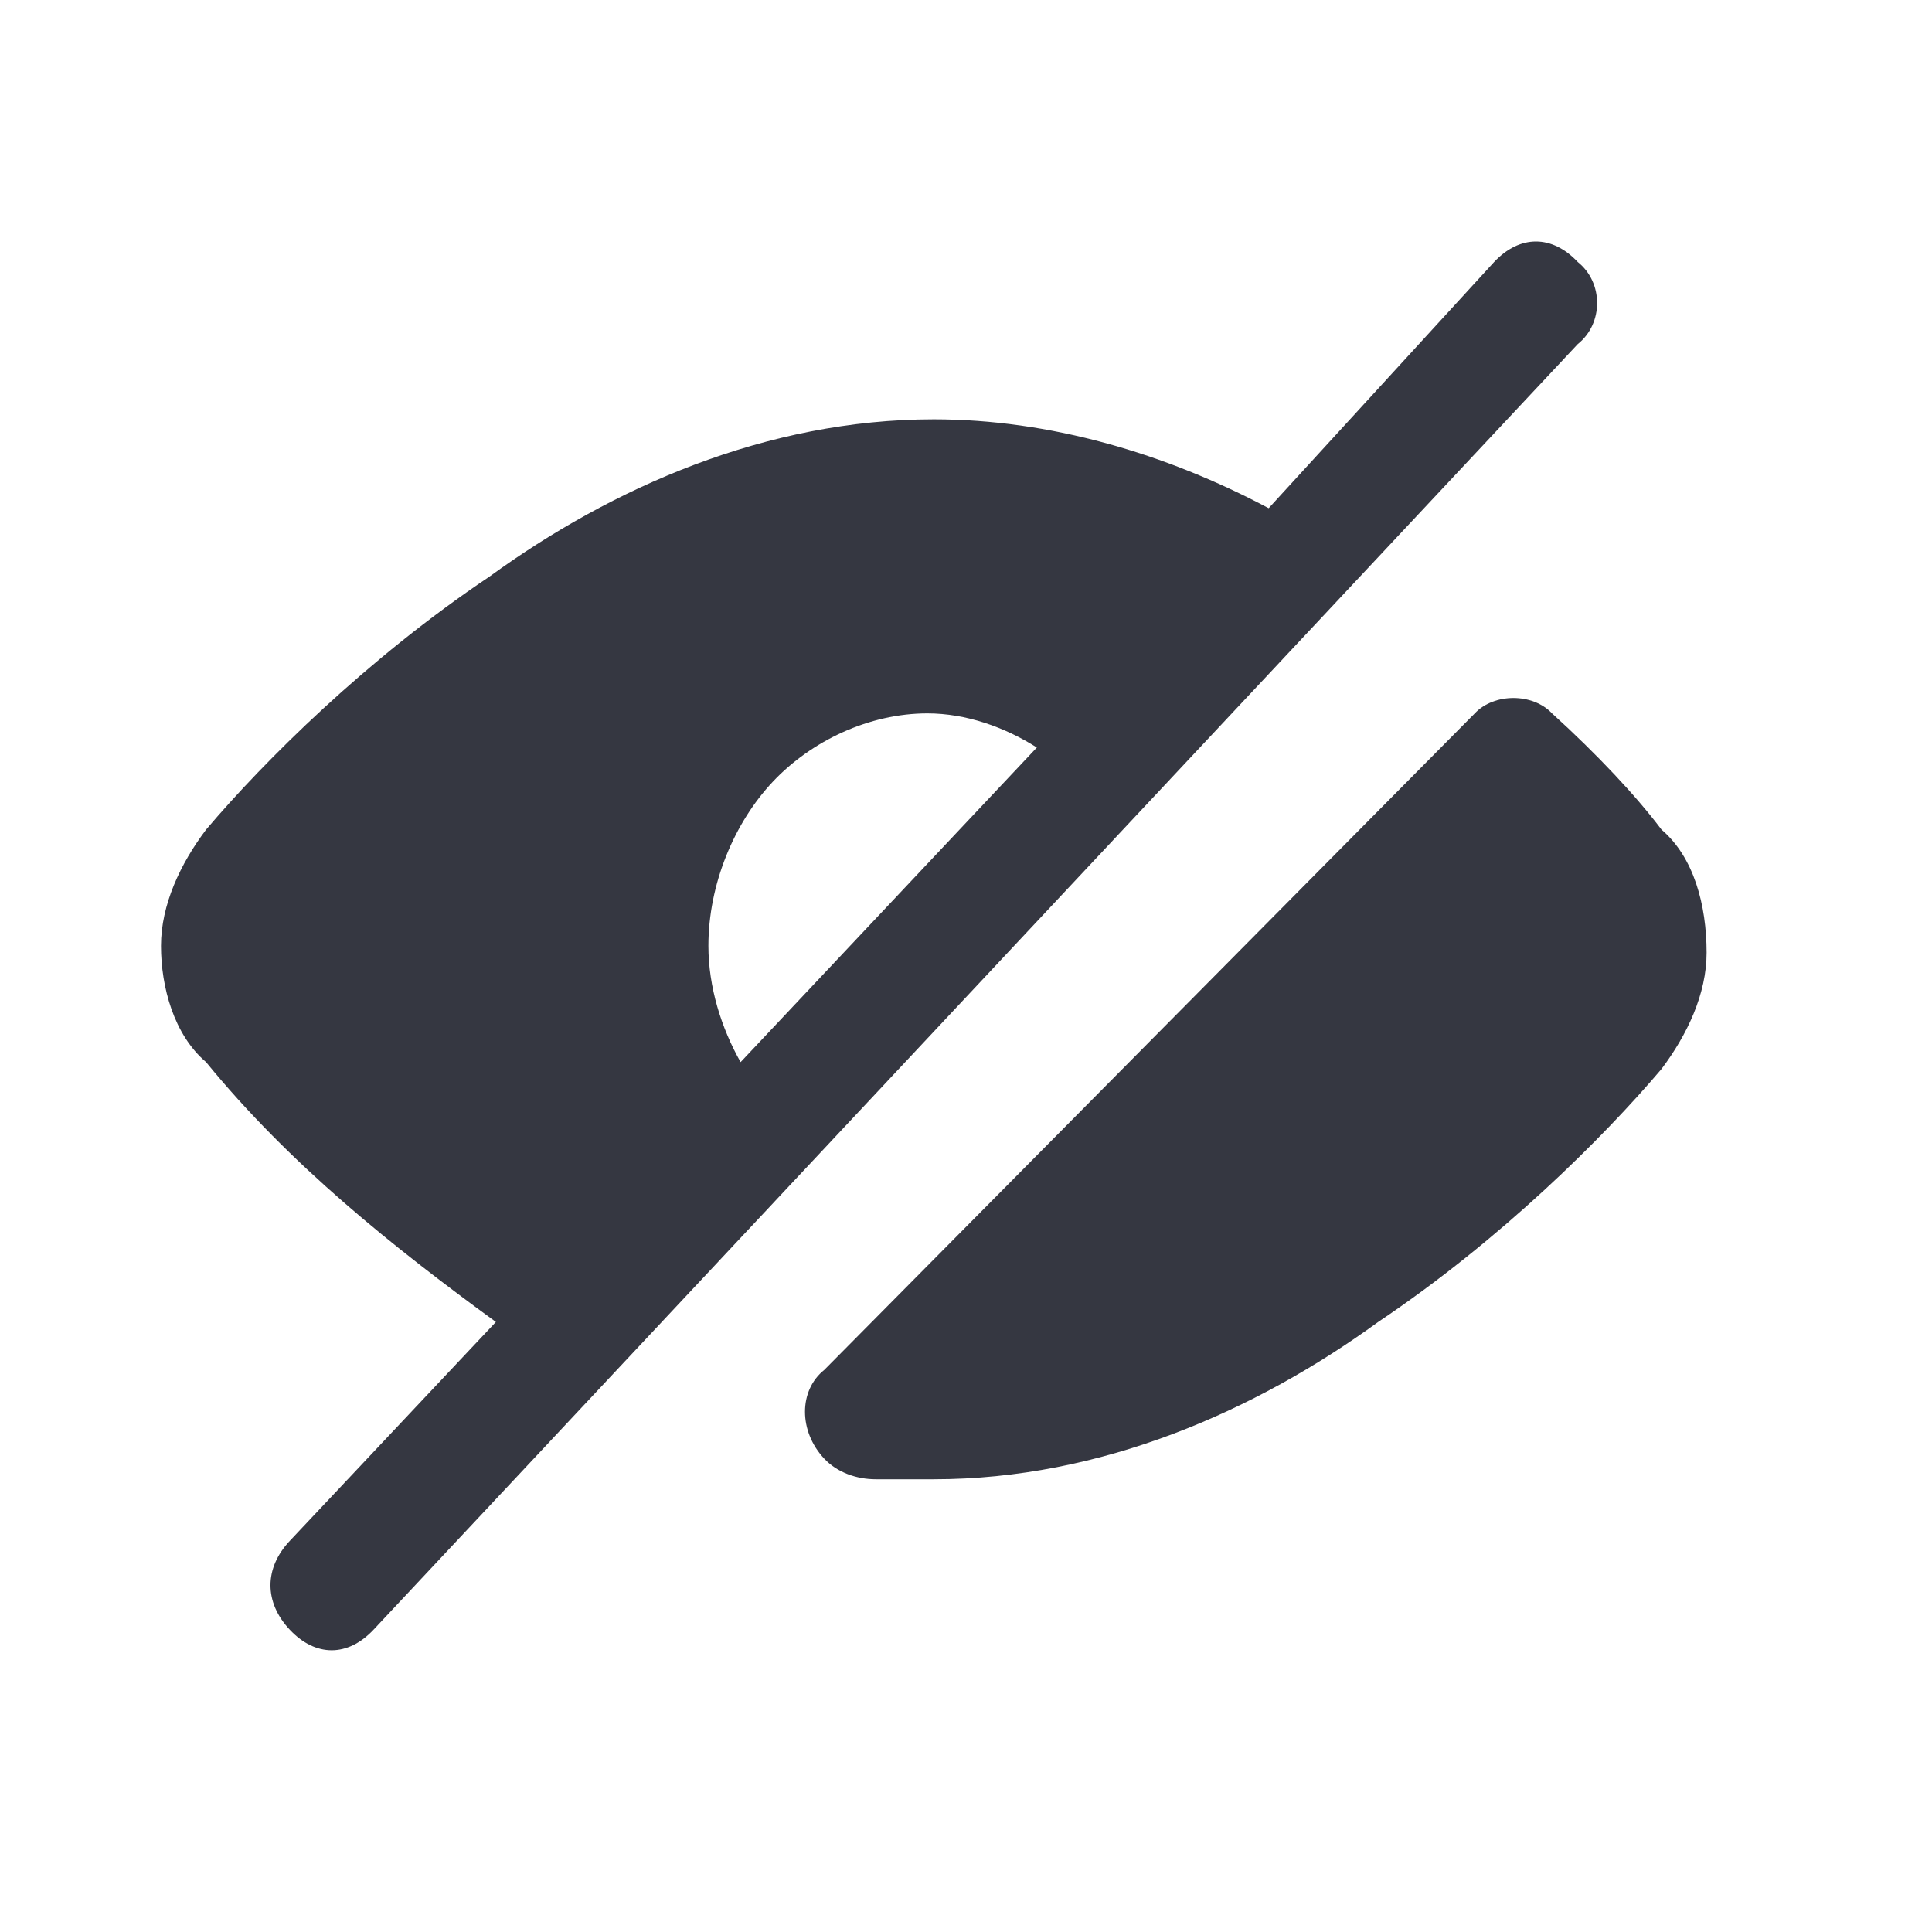
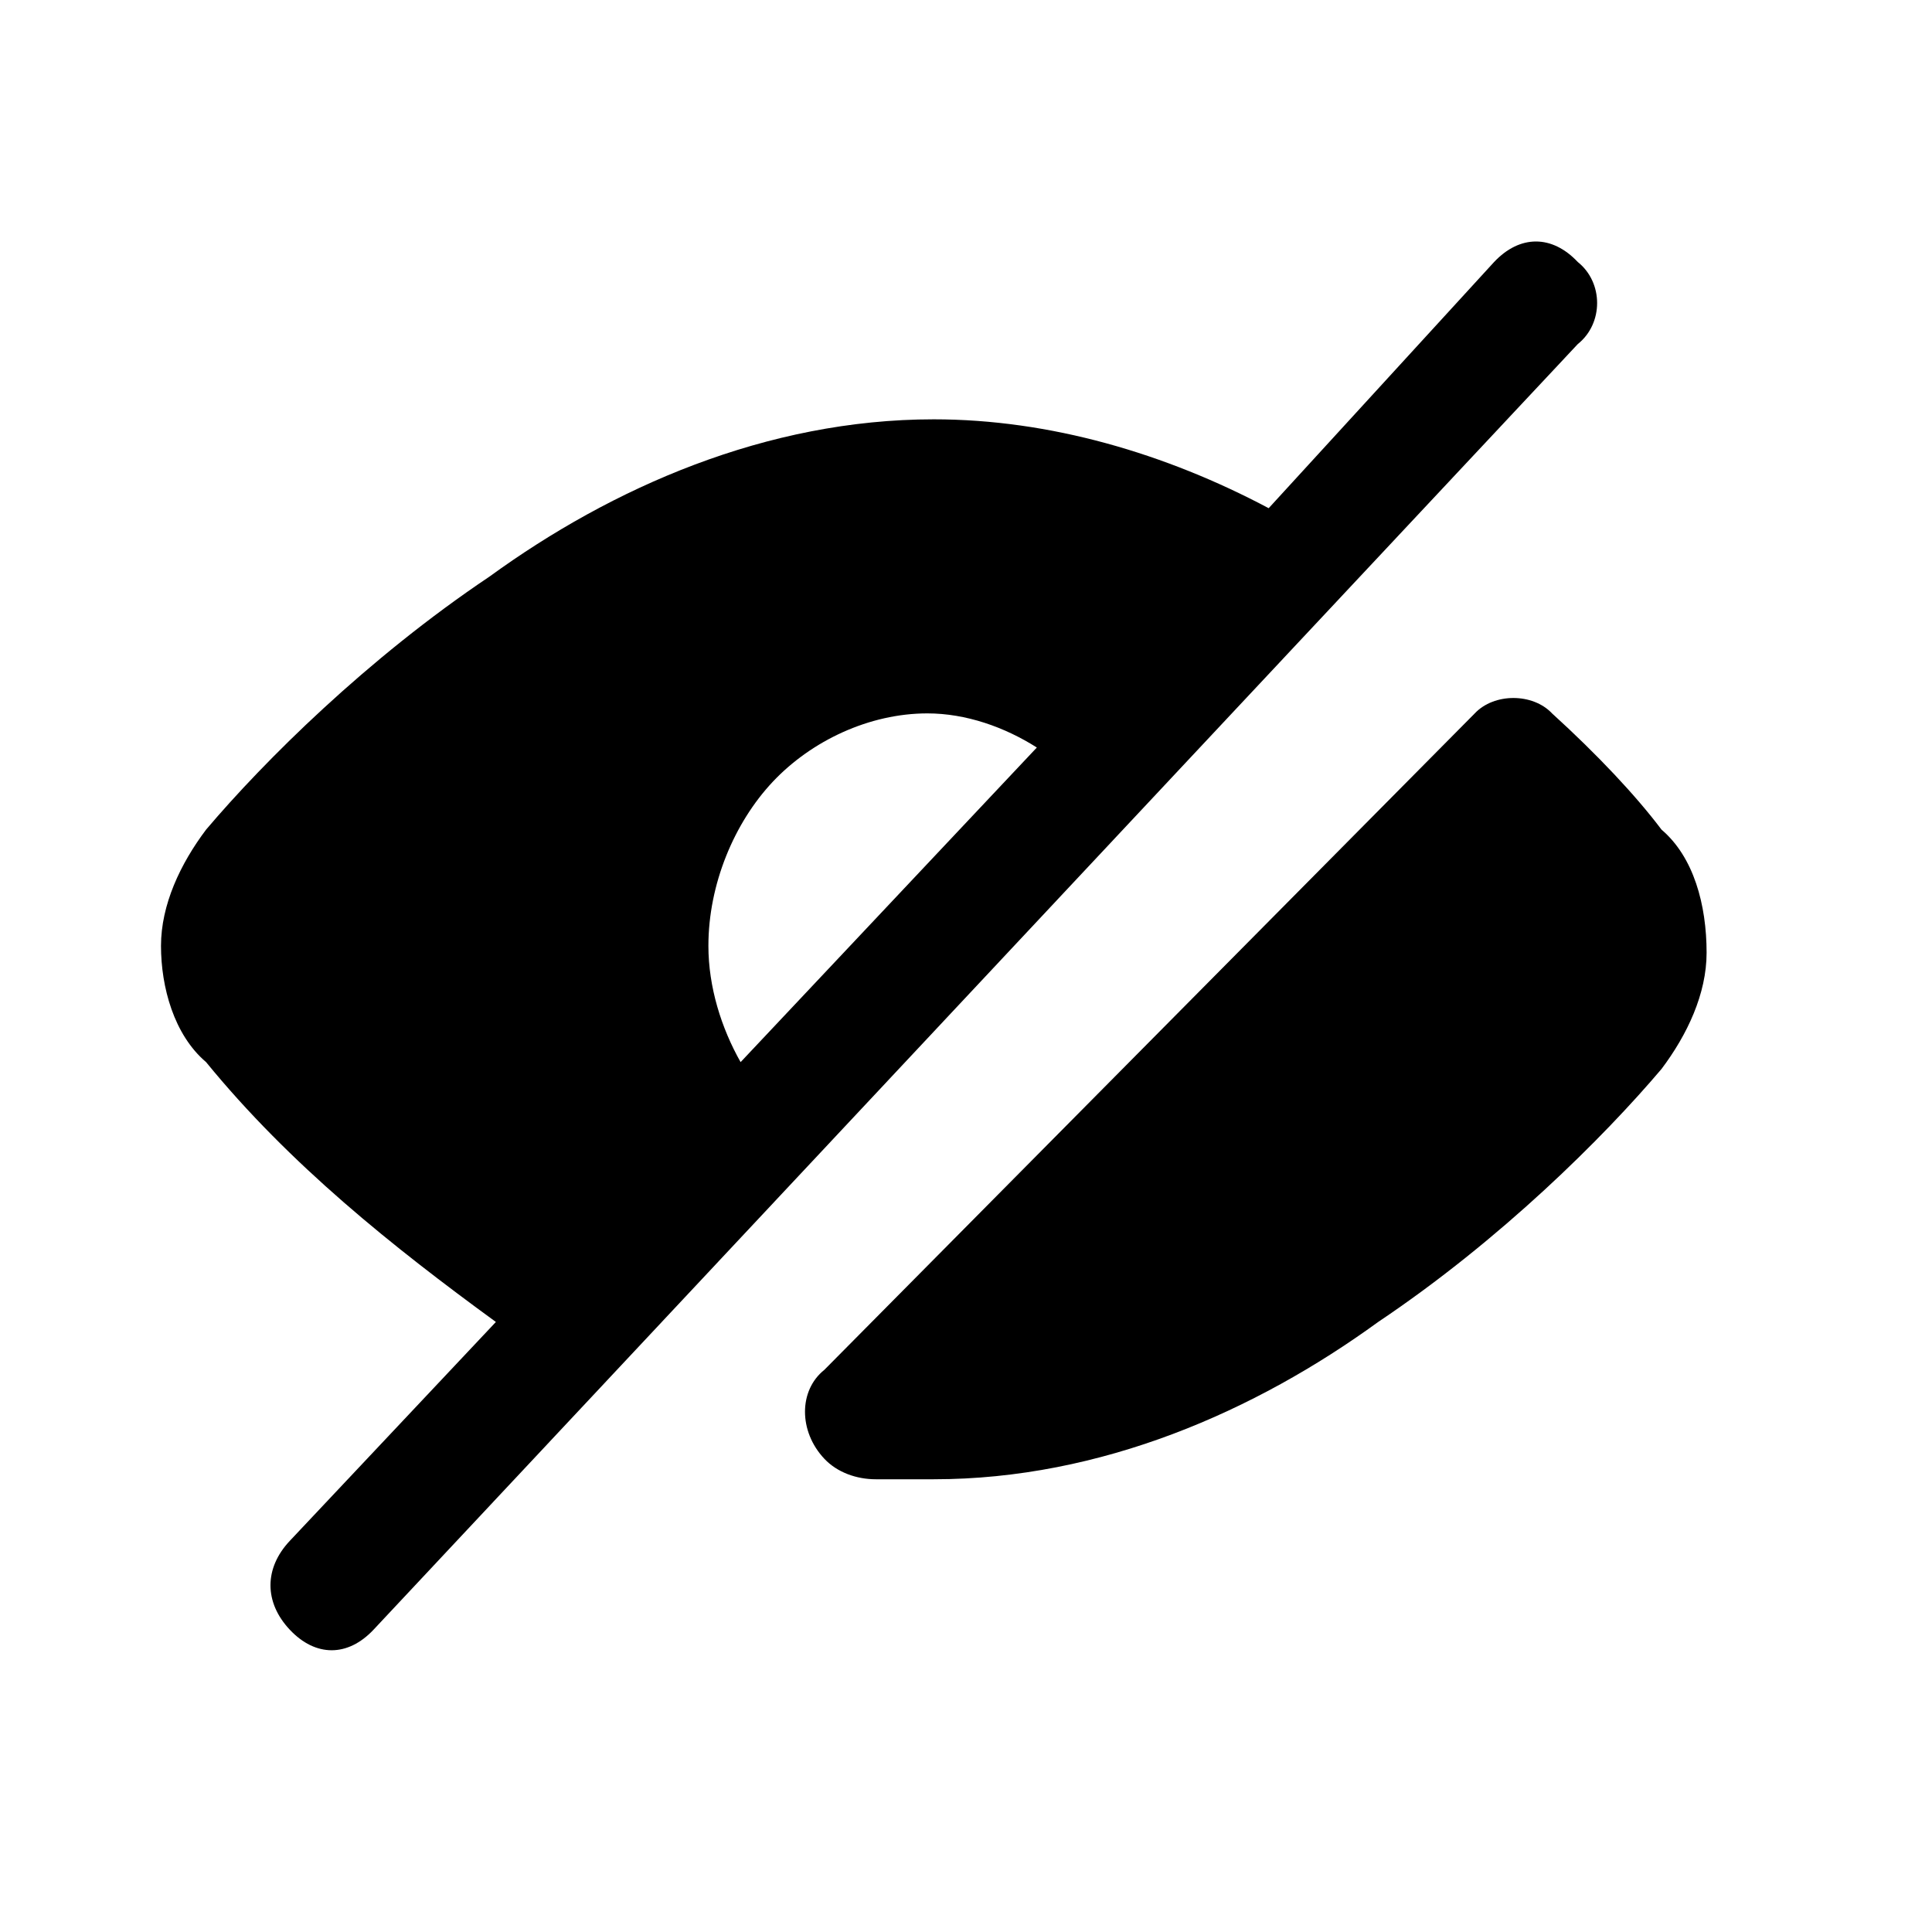
<svg xmlns="http://www.w3.org/2000/svg" viewBox="0 0 24 24">
-   <path d="M20.64 10.306C20.32 9.881 19.84 9.371 19.28 8.862C19.04 8.607 18.56 8.607 18.32 8.862L10.24 17.017C9.92 17.272 9.92 17.782 10.24 18.121C10.4 18.291 10.64 18.376 10.88 18.376C10.96 18.376 10.96 18.376 11.04 18.376H11.6C13.68 18.376 15.6 17.527 17.12 16.422C18.64 15.403 19.92 14.129 20.64 13.279C20.96 12.854 21.2 12.345 21.2 11.835C21.2 11.24 21.04 10.646 20.64 10.306Z" fill="#353741" />
-   <path d="M19.6 3.255C19.28 2.915 18.88 2.915 18.56 3.255L15.76 6.313C14.48 5.633 13.04 5.209 11.6 5.209C9.52 5.209 7.6 6.058 6.08 7.163C4.56 8.182 3.28 9.456 2.56 10.306C2.24 10.731 2 11.24 2 11.75C2 12.26 2.16 12.854 2.56 13.194C3.6 14.468 4.88 15.488 6.16 16.422L3.6 19.141C3.28 19.481 3.28 19.905 3.6 20.245C3.92 20.585 4.32 20.585 4.64 20.245L19.6 4.274C19.92 4.019 19.92 3.51 19.6 3.255ZM9.2 13.194C8.96 12.769 8.8 12.26 8.8 11.75C8.8 10.985 9.12 10.221 9.6 9.711C10.08 9.201 10.8 8.862 11.52 8.862C12 8.862 12.48 9.032 12.88 9.286L9.2 13.194Z" fill="#353741" />
+   <path d="M20.64 10.306C20.32 9.881 19.84 9.371 19.28 8.862C19.04 8.607 18.56 8.607 18.32 8.862L10.24 17.017C9.92 17.272 9.92 17.782 10.24 18.121C10.4 18.291 10.64 18.376 10.88 18.376C10.96 18.376 10.96 18.376 11.04 18.376H11.6C13.68 18.376 15.6 17.527 17.12 16.422C18.64 15.403 19.92 14.129 20.64 13.279C20.96 12.854 21.2 12.345 21.2 11.835C21.2 11.24 21.04 10.646 20.64 10.306Z" />
+   <path d="M19.6 3.255C19.28 2.915 18.88 2.915 18.56 3.255L15.76 6.313C14.48 5.633 13.04 5.209 11.6 5.209C9.52 5.209 7.6 6.058 6.08 7.163C4.56 8.182 3.28 9.456 2.56 10.306C2.24 10.731 2 11.24 2 11.75C2 12.26 2.16 12.854 2.56 13.194C3.6 14.468 4.88 15.488 6.16 16.422L3.6 19.141C3.28 19.481 3.28 19.905 3.6 20.245C3.92 20.585 4.32 20.585 4.64 20.245L19.6 4.274C19.92 4.019 19.92 3.51 19.6 3.255ZM9.2 13.194C8.96 12.769 8.8 12.26 8.8 11.75C8.8 10.985 9.12 10.221 9.6 9.711C10.08 9.201 10.8 8.862 11.52 8.862C12 8.862 12.48 9.032 12.88 9.286L9.2 13.194Z" />
</svg>
